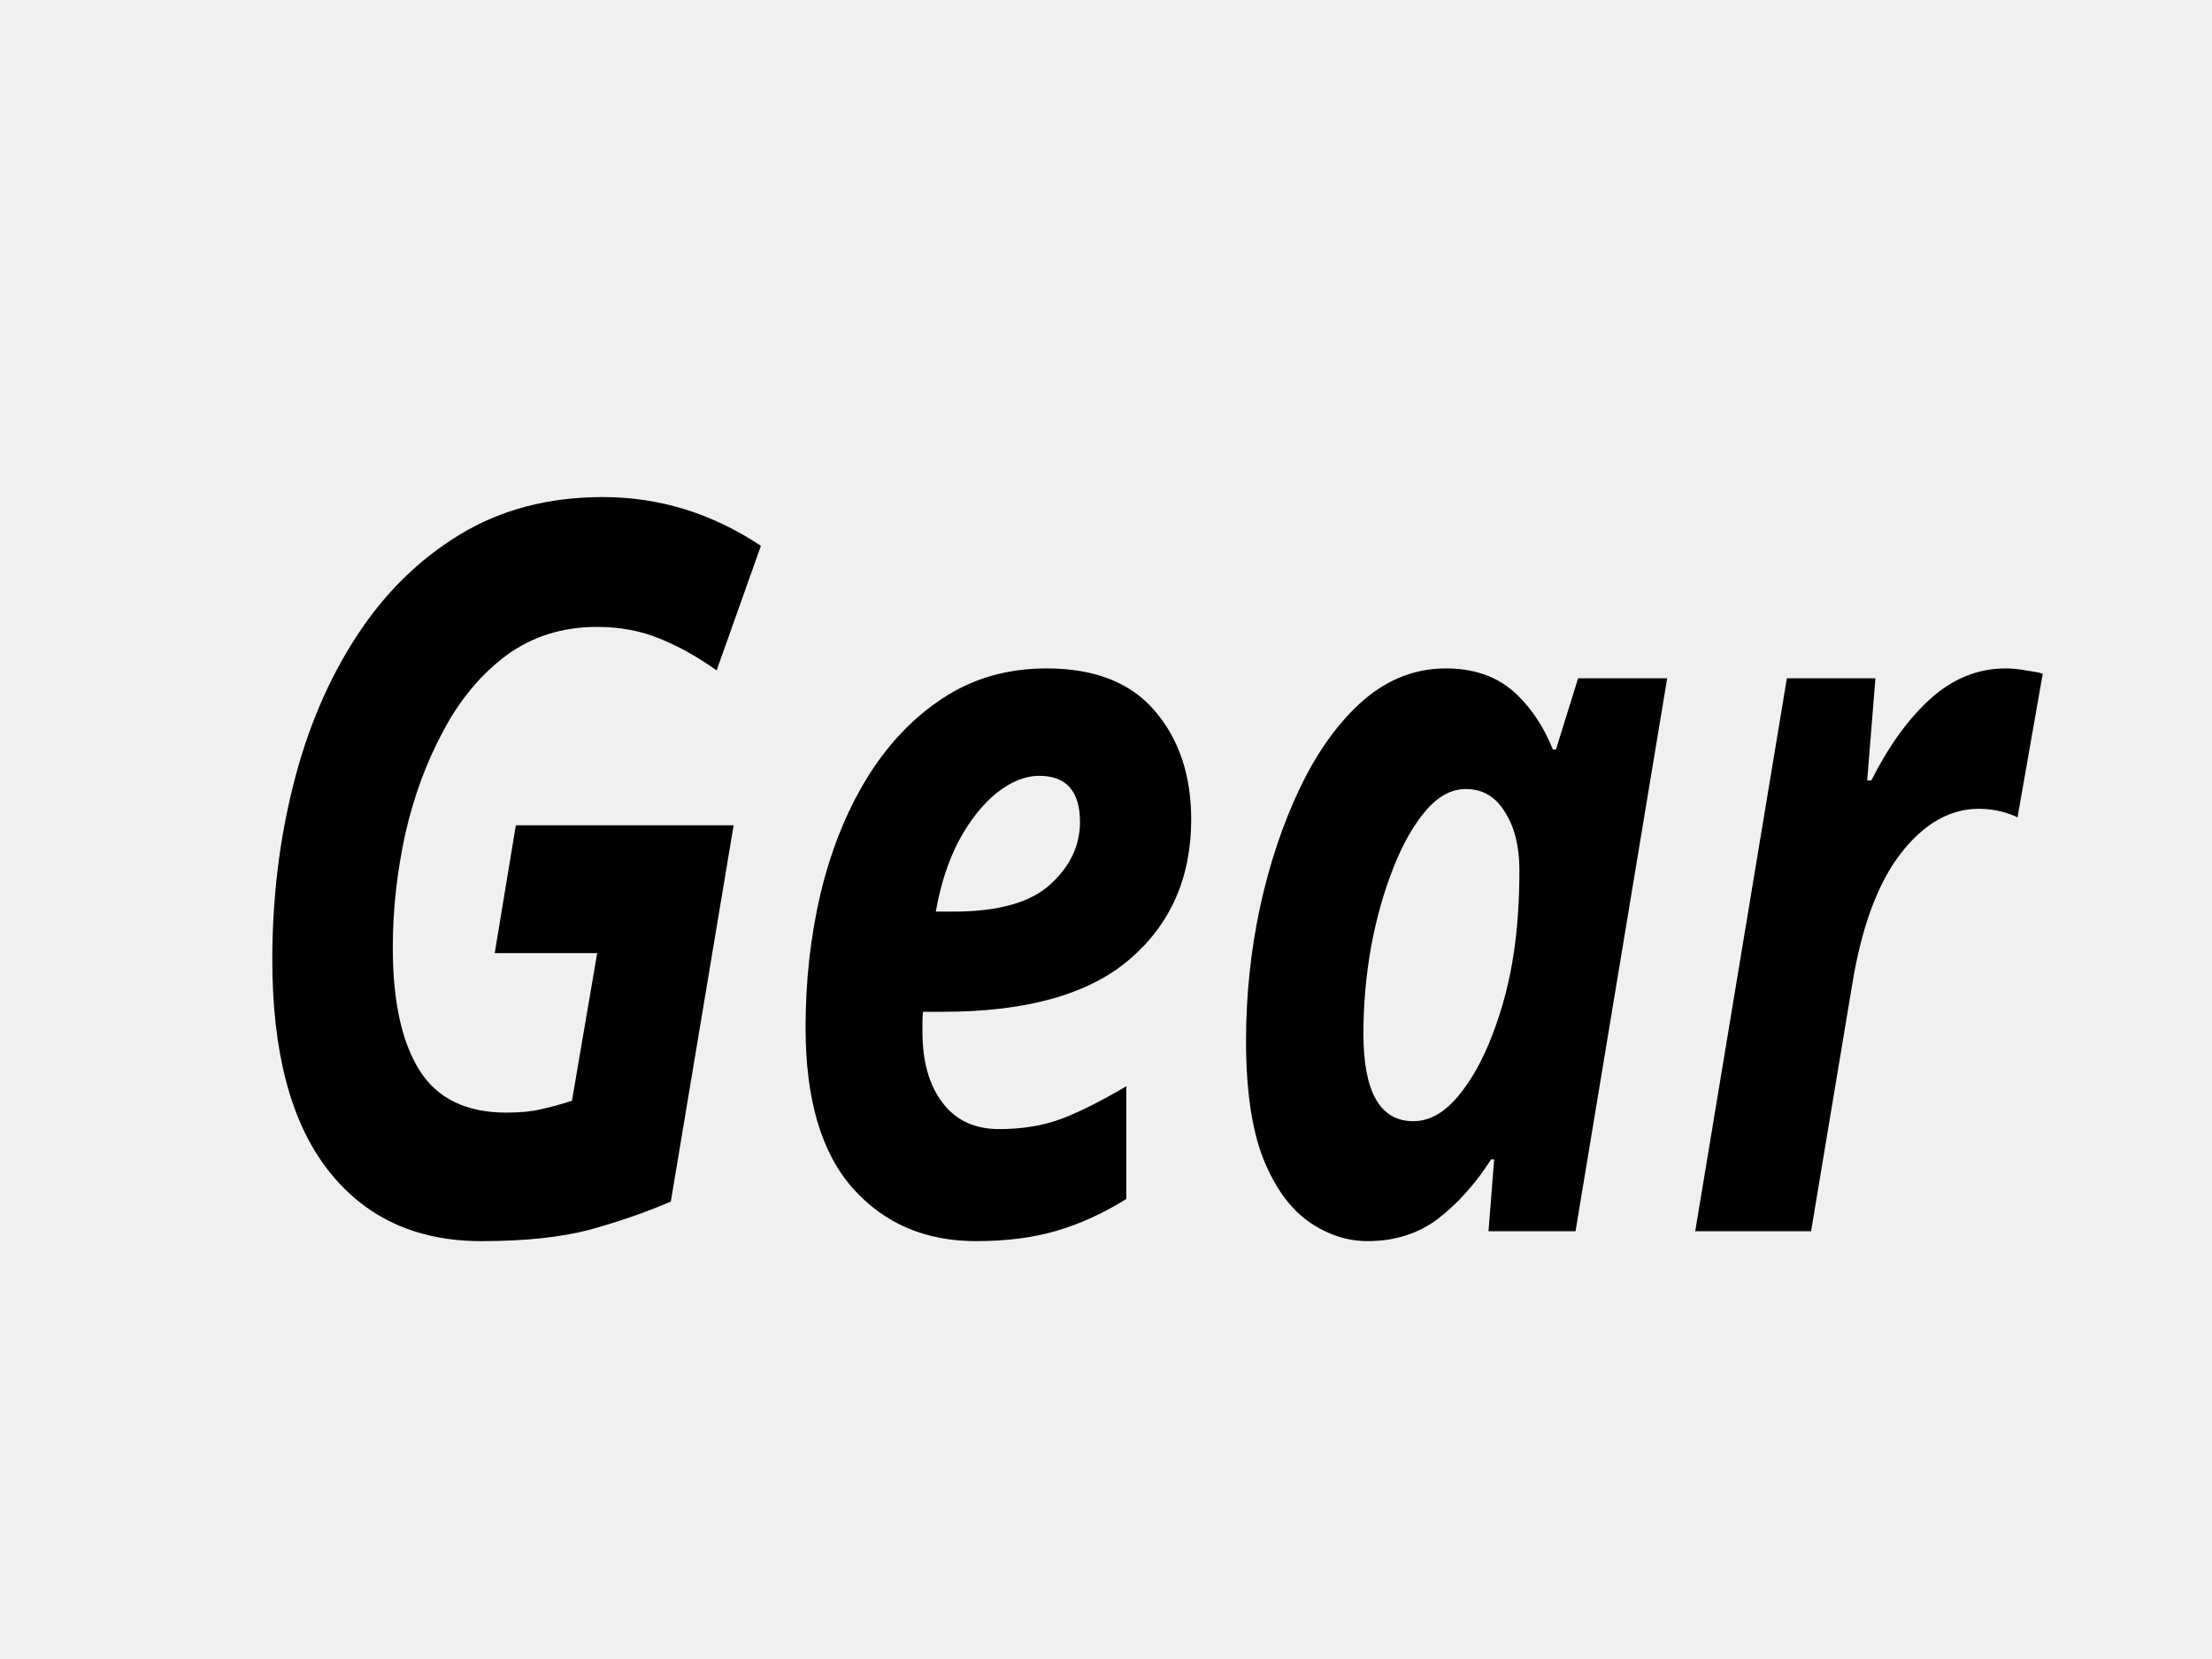
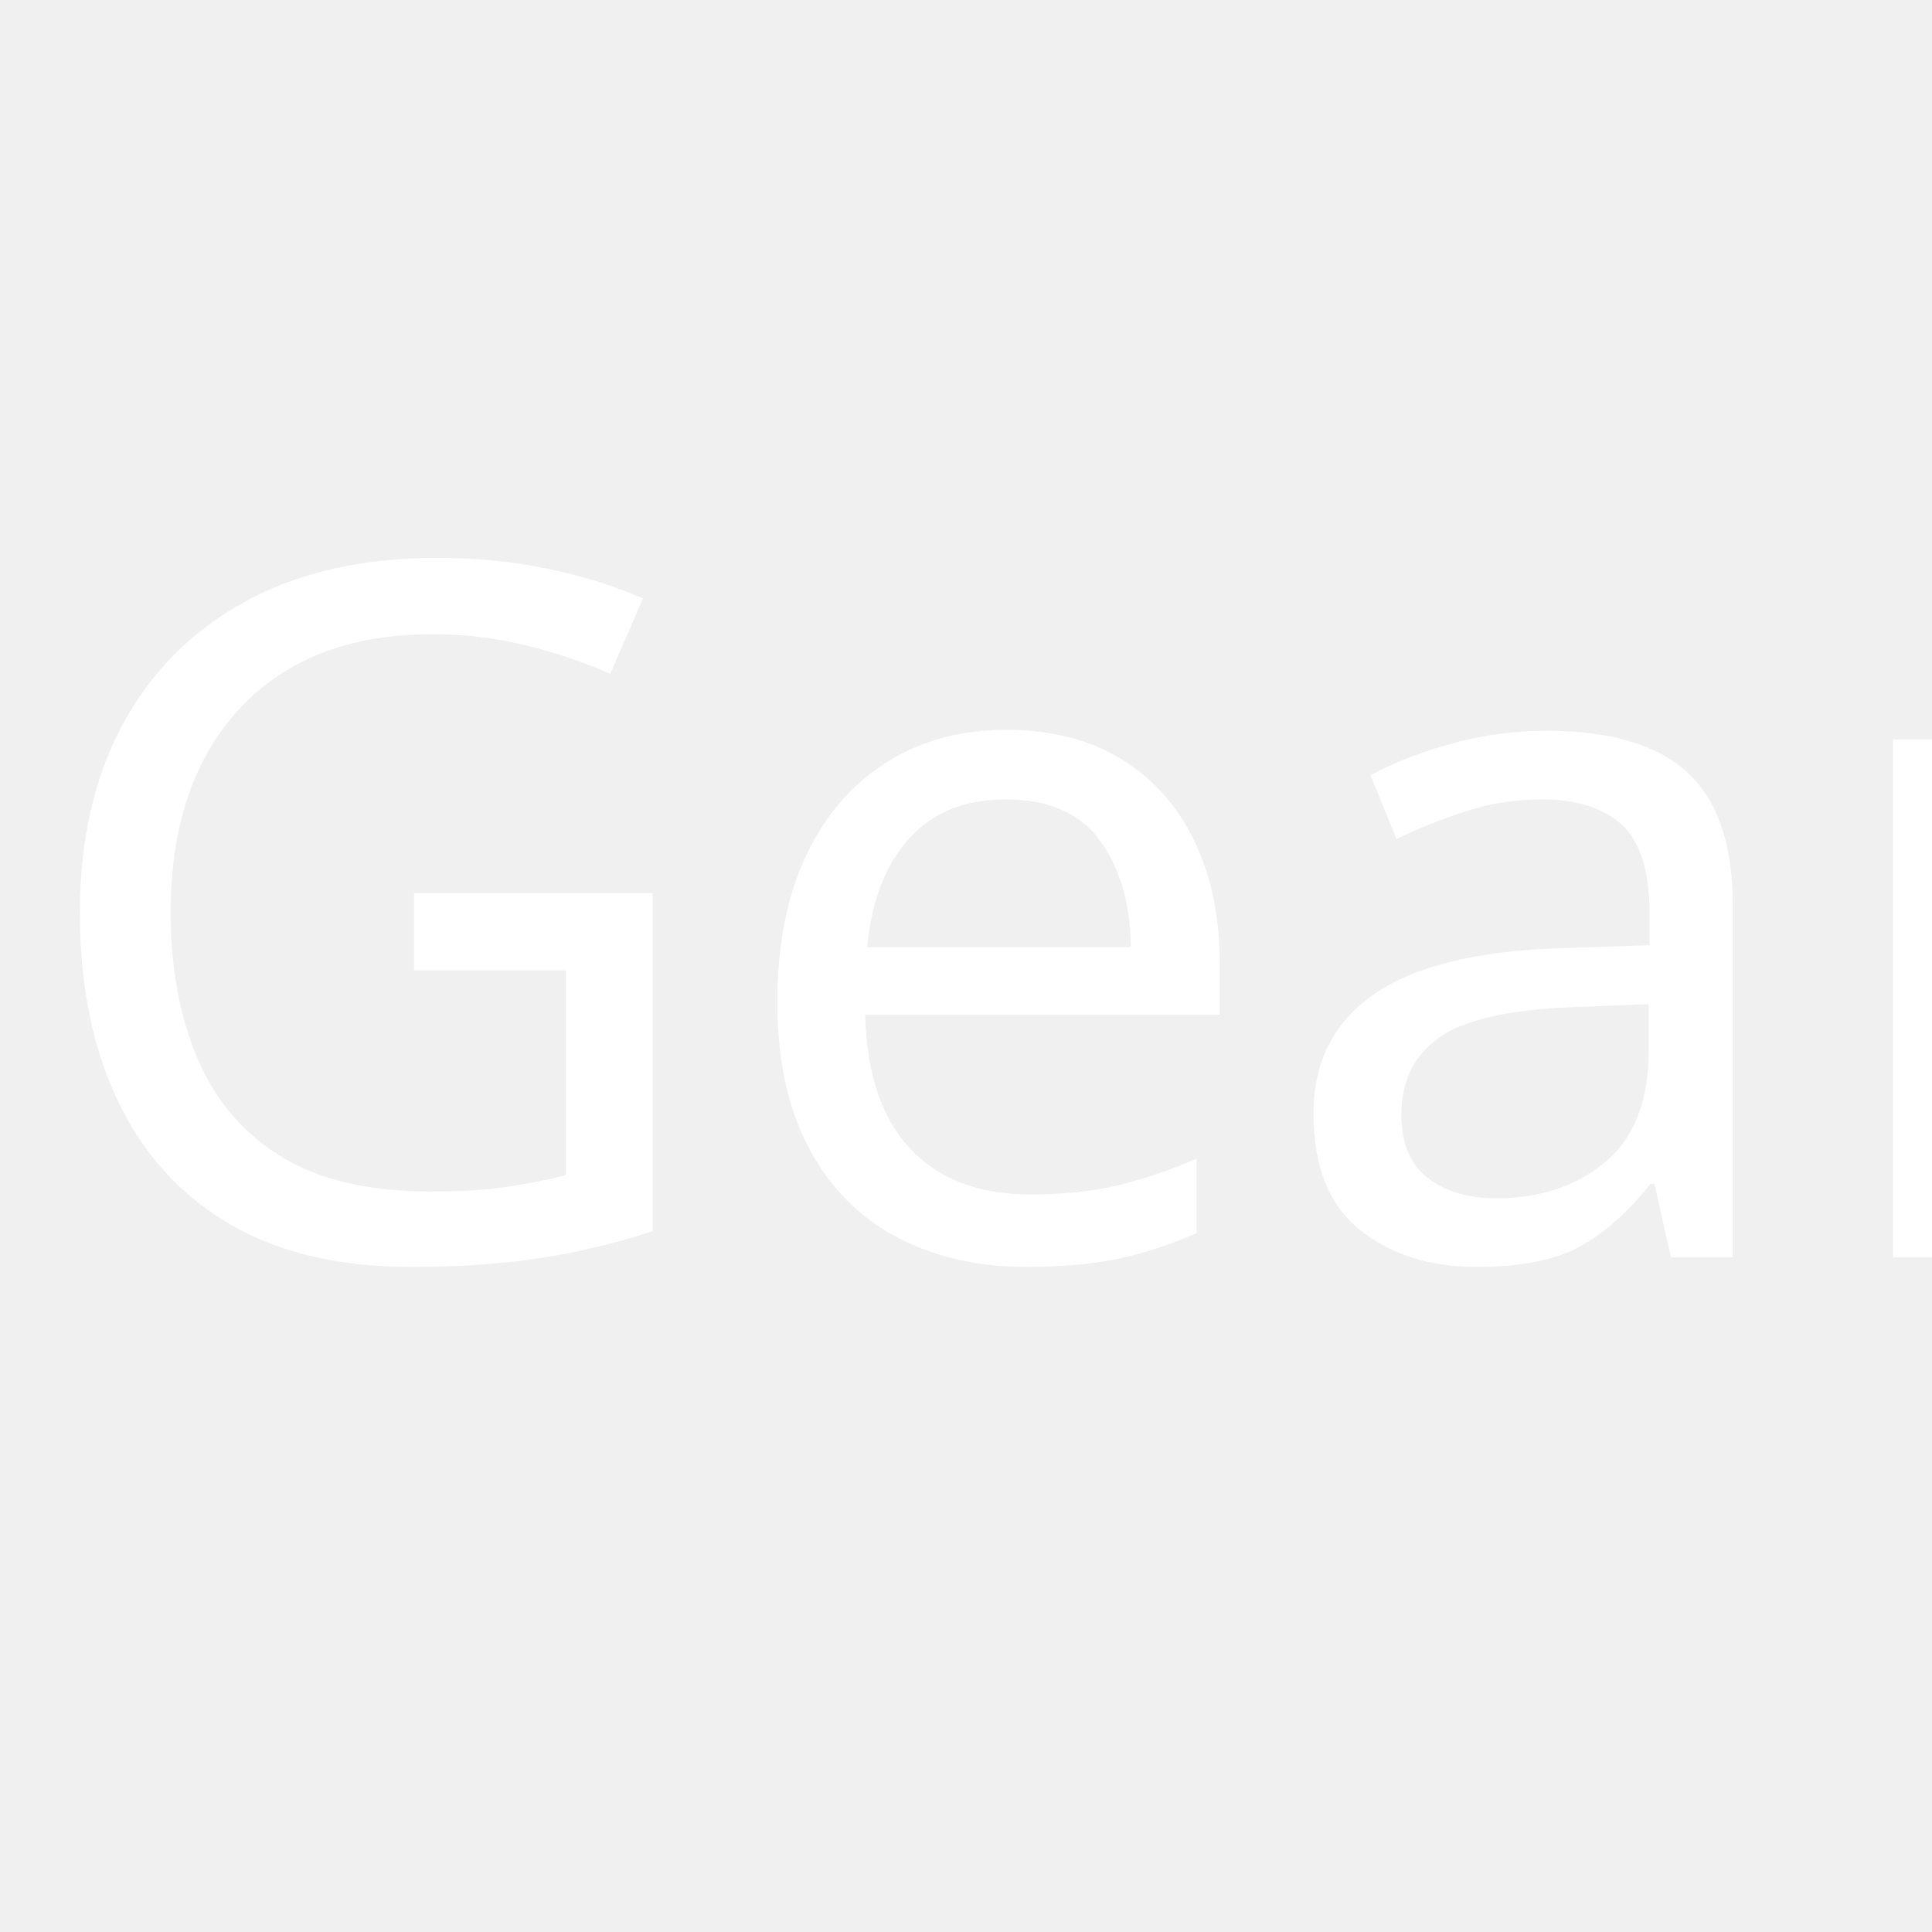
- <svg xmlns="http://www.w3.org/2000/svg" width="800" height="600">
-   <g id="Layer_1">
-     <text font-style="italic" font-weight="bold" transform="matrix(11.9169 0 0 15.2546 -3887.39 -2704.66)" stroke="#000" xml:space="preserve" text-anchor="start" font-family="'Big Shoulders Display'" font-size="24" id="svg_1" y="206.492" x="333.037" stroke-dasharray="5,5" stroke-width="0" fill="#000000">Gear</text>
-   </g>
+ <svg xmlns="http://www.w3.org/2000/svg" width="300" height="300" viewBox="0 0 300 300">
+   <defs>
+     <style>
+       .cls-1 {
+         font-size: 150px;
+         fill: #fff;
+         font-family: Impact;
+       }
+     </style>
+   </defs>
+   <text id="Gear" class="cls-1" x="3.249" y="195.23">Gear</text>
</svg>
